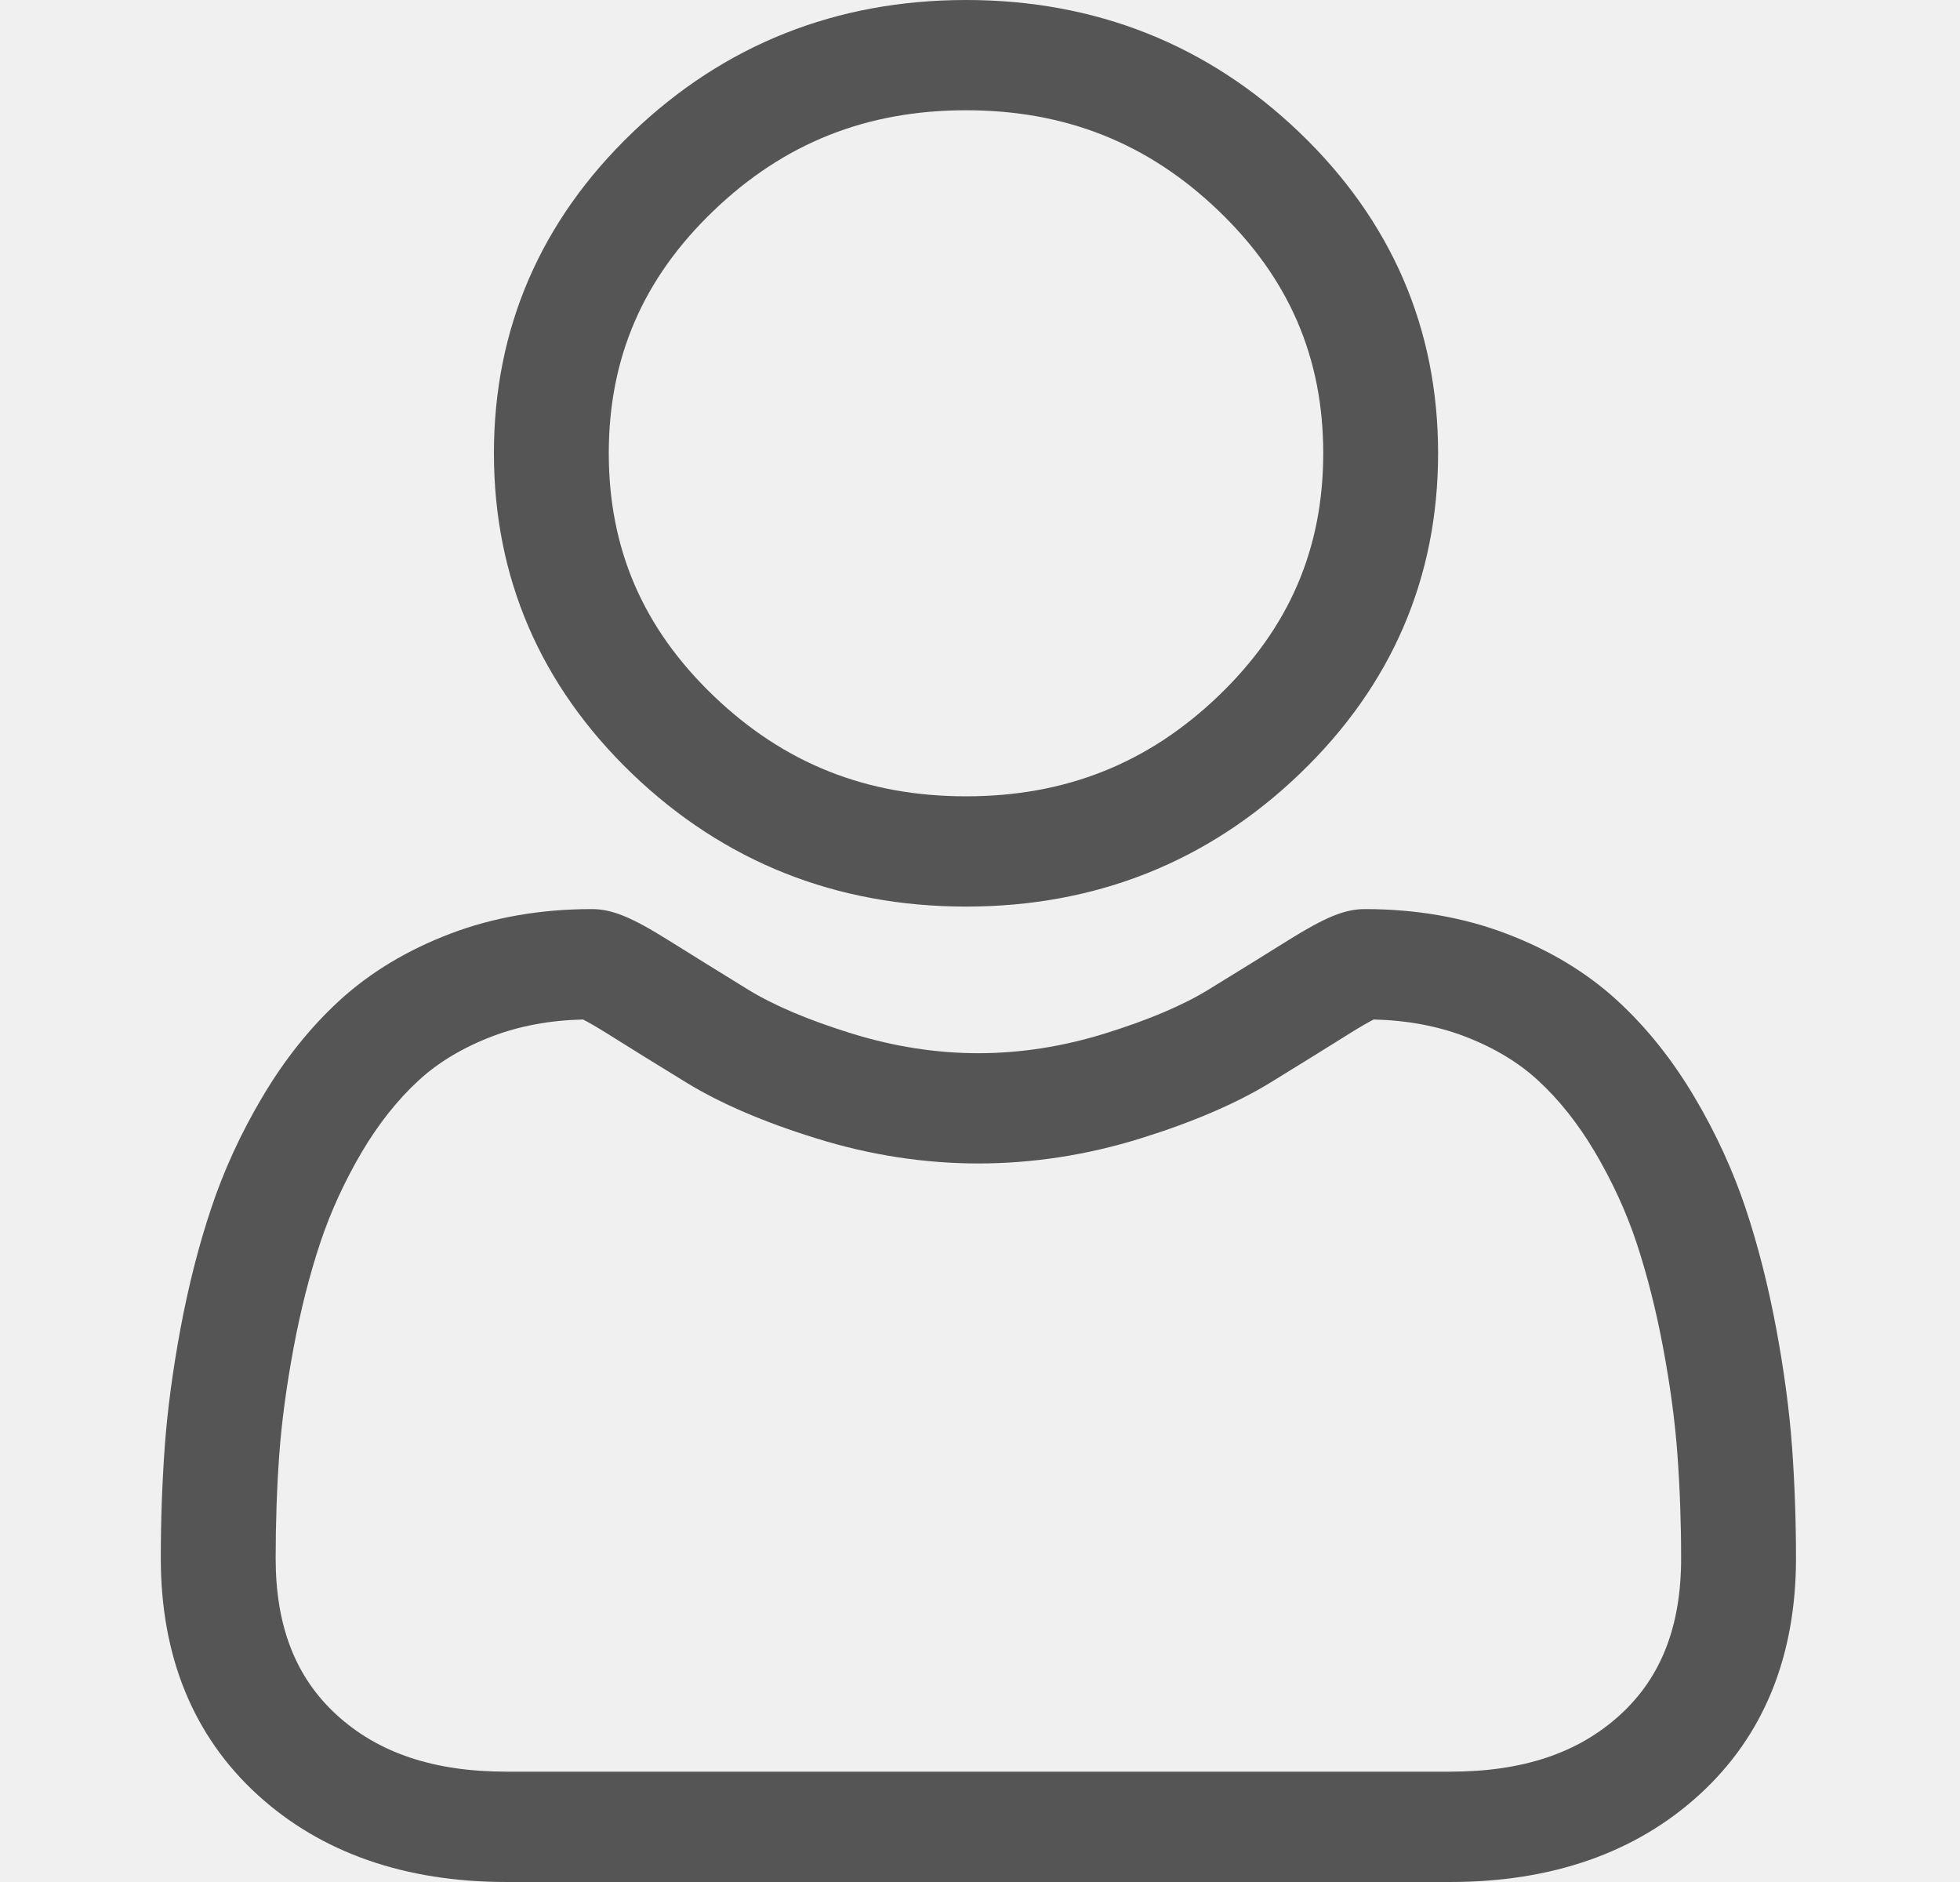
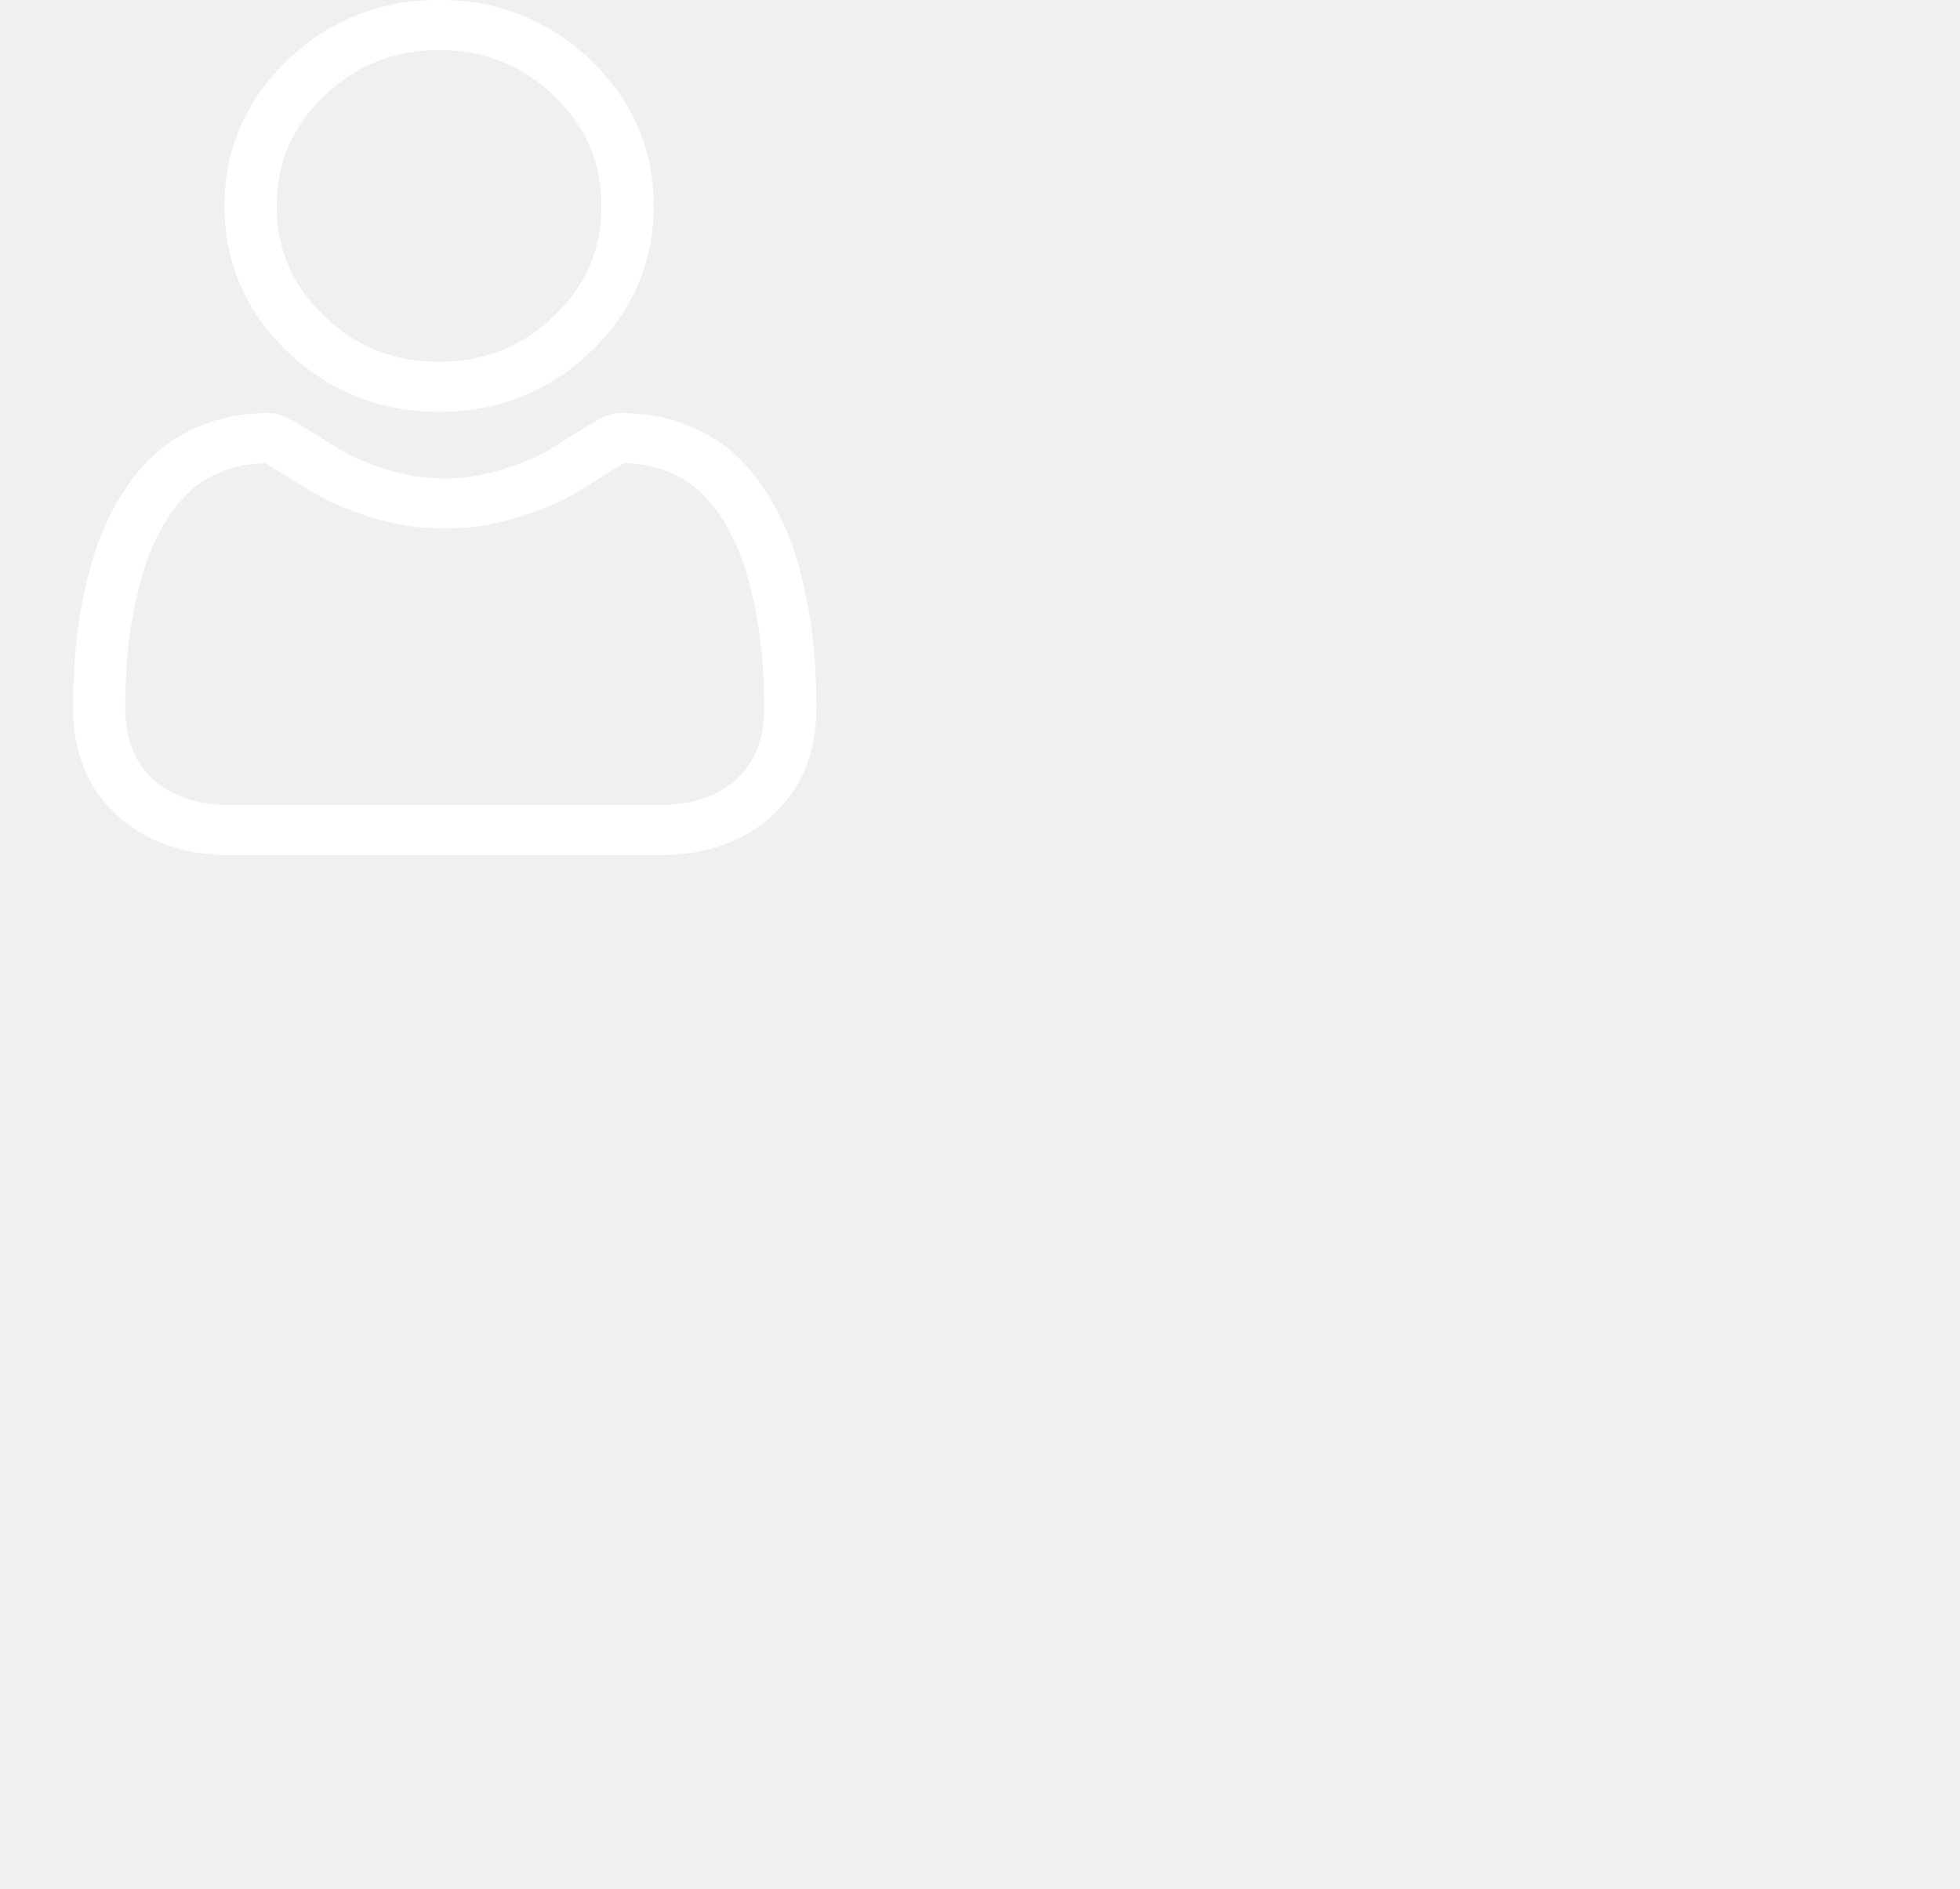
- <svg xmlns="http://www.w3.org/2000/svg" width="25" height="24" viewBox="0 0 25 24" fill="none">
-   <path d="M12.322 11.561C13.976 11.561 15.409 10.991 16.579 9.867C17.75 8.744 18.343 7.369 18.343 5.78C18.343 4.192 17.75 2.817 16.579 1.693C15.409 0.57 13.976 0 12.322 0C10.667 0 9.235 0.57 8.064 1.693C6.894 2.817 6.3 4.192 6.3 5.78C6.3 7.369 6.894 8.744 8.064 9.868C9.235 10.991 10.668 11.561 12.322 11.561V11.561ZM9.101 2.688C9.999 1.826 11.052 1.406 12.322 1.406C13.591 1.406 14.645 1.826 15.543 2.688C16.442 3.55 16.878 4.562 16.878 5.78C16.878 6.999 16.442 8.01 15.543 8.873C14.645 9.735 13.591 10.155 12.322 10.155C11.053 10.155 9.999 9.735 9.101 8.873C8.202 8.011 7.765 6.999 7.765 5.78C7.765 4.562 8.202 3.55 9.101 2.688Z" fill="#555555" />
-   <path d="M22.858 18.455C22.824 17.987 22.756 17.477 22.655 16.938C22.554 16.395 22.423 15.882 22.267 15.413C22.105 14.929 21.886 14.45 21.614 13.992C21.332 13.515 21.001 13.101 20.629 12.76C20.241 12.403 19.765 12.116 19.215 11.907C18.667 11.698 18.059 11.593 17.41 11.593C17.154 11.593 16.907 11.694 16.431 11.991C16.137 12.175 15.794 12.387 15.411 12.622C15.084 12.823 14.64 13.01 14.092 13.18C13.558 13.346 13.015 13.431 12.479 13.431C11.943 13.431 11.4 13.346 10.865 13.18C10.318 13.011 9.874 12.823 9.547 12.623C9.168 12.39 8.825 12.177 8.527 11.991C8.051 11.693 7.804 11.593 7.549 11.593C6.899 11.593 6.291 11.698 5.743 11.907C5.194 12.116 4.718 12.403 4.329 12.76C3.957 13.101 3.626 13.516 3.345 13.992C3.073 14.45 2.853 14.929 2.692 15.414C2.535 15.883 2.405 16.395 2.303 16.938C2.203 17.476 2.135 17.986 2.101 18.455C2.068 18.913 2.051 19.39 2.051 19.872C2.051 21.125 2.466 22.139 3.284 22.887C4.092 23.625 5.161 24 6.461 24H18.498C19.798 24 20.867 23.625 21.675 22.887C22.494 22.14 22.908 21.125 22.908 19.872C22.908 19.389 22.891 18.912 22.858 18.455ZM20.665 21.868C20.131 22.356 19.422 22.593 18.498 22.593H6.461C5.536 22.593 4.827 22.356 4.294 21.869C3.77 21.39 3.516 20.737 3.516 19.872C3.516 19.423 3.531 18.979 3.562 18.552C3.592 18.134 3.654 17.675 3.745 17.187C3.835 16.704 3.95 16.252 4.087 15.842C4.218 15.45 4.397 15.061 4.618 14.686C4.83 14.329 5.073 14.023 5.342 13.776C5.593 13.545 5.91 13.356 6.283 13.214C6.628 13.083 7.015 13.011 7.436 13.001C7.488 13.027 7.579 13.077 7.727 13.169C8.028 13.358 8.375 13.573 8.759 13.808C9.192 14.073 9.749 14.312 10.415 14.518C11.096 14.73 11.79 14.837 12.479 14.837C13.168 14.837 13.863 14.73 14.543 14.519C15.209 14.312 15.767 14.073 16.2 13.808C16.592 13.567 16.93 13.358 17.231 13.169C17.379 13.077 17.47 13.027 17.522 13.001C17.943 13.011 18.331 13.083 18.676 13.214C19.049 13.356 19.365 13.545 19.616 13.776C19.885 14.023 20.128 14.329 20.34 14.686C20.562 15.061 20.741 15.45 20.872 15.842C21.008 16.252 21.123 16.705 21.213 17.186C21.305 17.675 21.366 18.135 21.396 18.553C21.427 18.977 21.443 19.421 21.443 19.872C21.443 20.737 21.189 21.39 20.665 21.868Z" fill="#555555" />
+ <svg xmlns="http://www.w3.org/2000/svg" width="55" height="53" viewBox="0 0 55 53" fill="none">
+   <path d="M12.322 11.561C13.976 11.561 15.409 10.991 16.579 9.867C17.75 8.744 18.343 7.369 18.343 5.78C18.343 4.192 17.75 2.817 16.579 1.693C15.409 0.57 13.976 0 12.322 0C10.667 0 9.235 0.57 8.064 1.693C6.894 2.817 6.3 4.192 6.3 5.78C6.3 7.369 6.894 8.744 8.064 9.868C9.235 10.991 10.668 11.561 12.322 11.561V11.561ZM9.101 2.688C9.999 1.826 11.052 1.406 12.322 1.406C13.591 1.406 14.645 1.826 15.543 2.688C16.442 3.55 16.878 4.562 16.878 5.78C16.878 6.999 16.442 8.01 15.543 8.873C14.645 9.735 13.591 10.155 12.322 10.155C11.053 10.155 9.999 9.735 9.101 8.873C8.202 8.011 7.765 6.999 7.765 5.78C7.765 4.562 8.202 3.55 9.101 2.688Z" fill="#ffffff" />
+   <path d="M22.858 18.455C22.824 17.987 22.756 17.477 22.655 16.938C22.554 16.395 22.423 15.882 22.267 15.413C22.105 14.929 21.886 14.45 21.614 13.992C21.332 13.515 21.001 13.101 20.629 12.76C20.241 12.403 19.765 12.116 19.215 11.907C18.667 11.698 18.059 11.593 17.41 11.593C17.154 11.593 16.907 11.694 16.431 11.991C16.137 12.175 15.794 12.387 15.411 12.622C15.084 12.823 14.64 13.01 14.092 13.18C13.558 13.346 13.015 13.431 12.479 13.431C11.943 13.431 11.4 13.346 10.865 13.18C10.318 13.011 9.874 12.823 9.547 12.623C9.168 12.39 8.825 12.177 8.527 11.991C8.051 11.693 7.804 11.593 7.549 11.593C6.899 11.593 6.291 11.698 5.743 11.907C5.194 12.116 4.718 12.403 4.329 12.76C3.957 13.101 3.626 13.516 3.345 13.992C3.073 14.45 2.853 14.929 2.692 15.414C2.535 15.883 2.405 16.395 2.303 16.938C2.203 17.476 2.135 17.986 2.101 18.455C2.068 18.913 2.051 19.39 2.051 19.872C2.051 21.125 2.466 22.139 3.284 22.887C4.092 23.625 5.161 24 6.461 24H18.498C19.798 24 20.867 23.625 21.675 22.887C22.494 22.14 22.908 21.125 22.908 19.872C22.908 19.389 22.891 18.912 22.858 18.455ZM20.665 21.868C20.131 22.356 19.422 22.593 18.498 22.593H6.461C5.536 22.593 4.827 22.356 4.294 21.869C3.77 21.39 3.516 20.737 3.516 19.872C3.516 19.423 3.531 18.979 3.562 18.552C3.592 18.134 3.654 17.675 3.745 17.187C3.835 16.704 3.95 16.252 4.087 15.842C4.218 15.45 4.397 15.061 4.618 14.686C4.83 14.329 5.073 14.023 5.342 13.776C5.593 13.545 5.91 13.356 6.283 13.214C6.628 13.083 7.015 13.011 7.436 13.001C7.488 13.027 7.579 13.077 7.727 13.169C8.028 13.358 8.375 13.573 8.759 13.808C9.192 14.073 9.749 14.312 10.415 14.518C11.096 14.73 11.79 14.837 12.479 14.837C13.168 14.837 13.863 14.73 14.543 14.519C15.209 14.312 15.767 14.073 16.2 13.808C16.592 13.567 16.93 13.358 17.231 13.169C17.379 13.077 17.47 13.027 17.522 13.001C17.943 13.011 18.331 13.083 18.676 13.214C19.049 13.356 19.365 13.545 19.616 13.776C19.885 14.023 20.128 14.329 20.34 14.686C20.562 15.061 20.741 15.45 20.872 15.842C21.008 16.252 21.123 16.705 21.213 17.186C21.305 17.675 21.366 18.135 21.396 18.553C21.427 18.977 21.443 19.421 21.443 19.872C21.443 20.737 21.189 21.39 20.665 21.868Z" fill="#ffffff" />
</svg>
